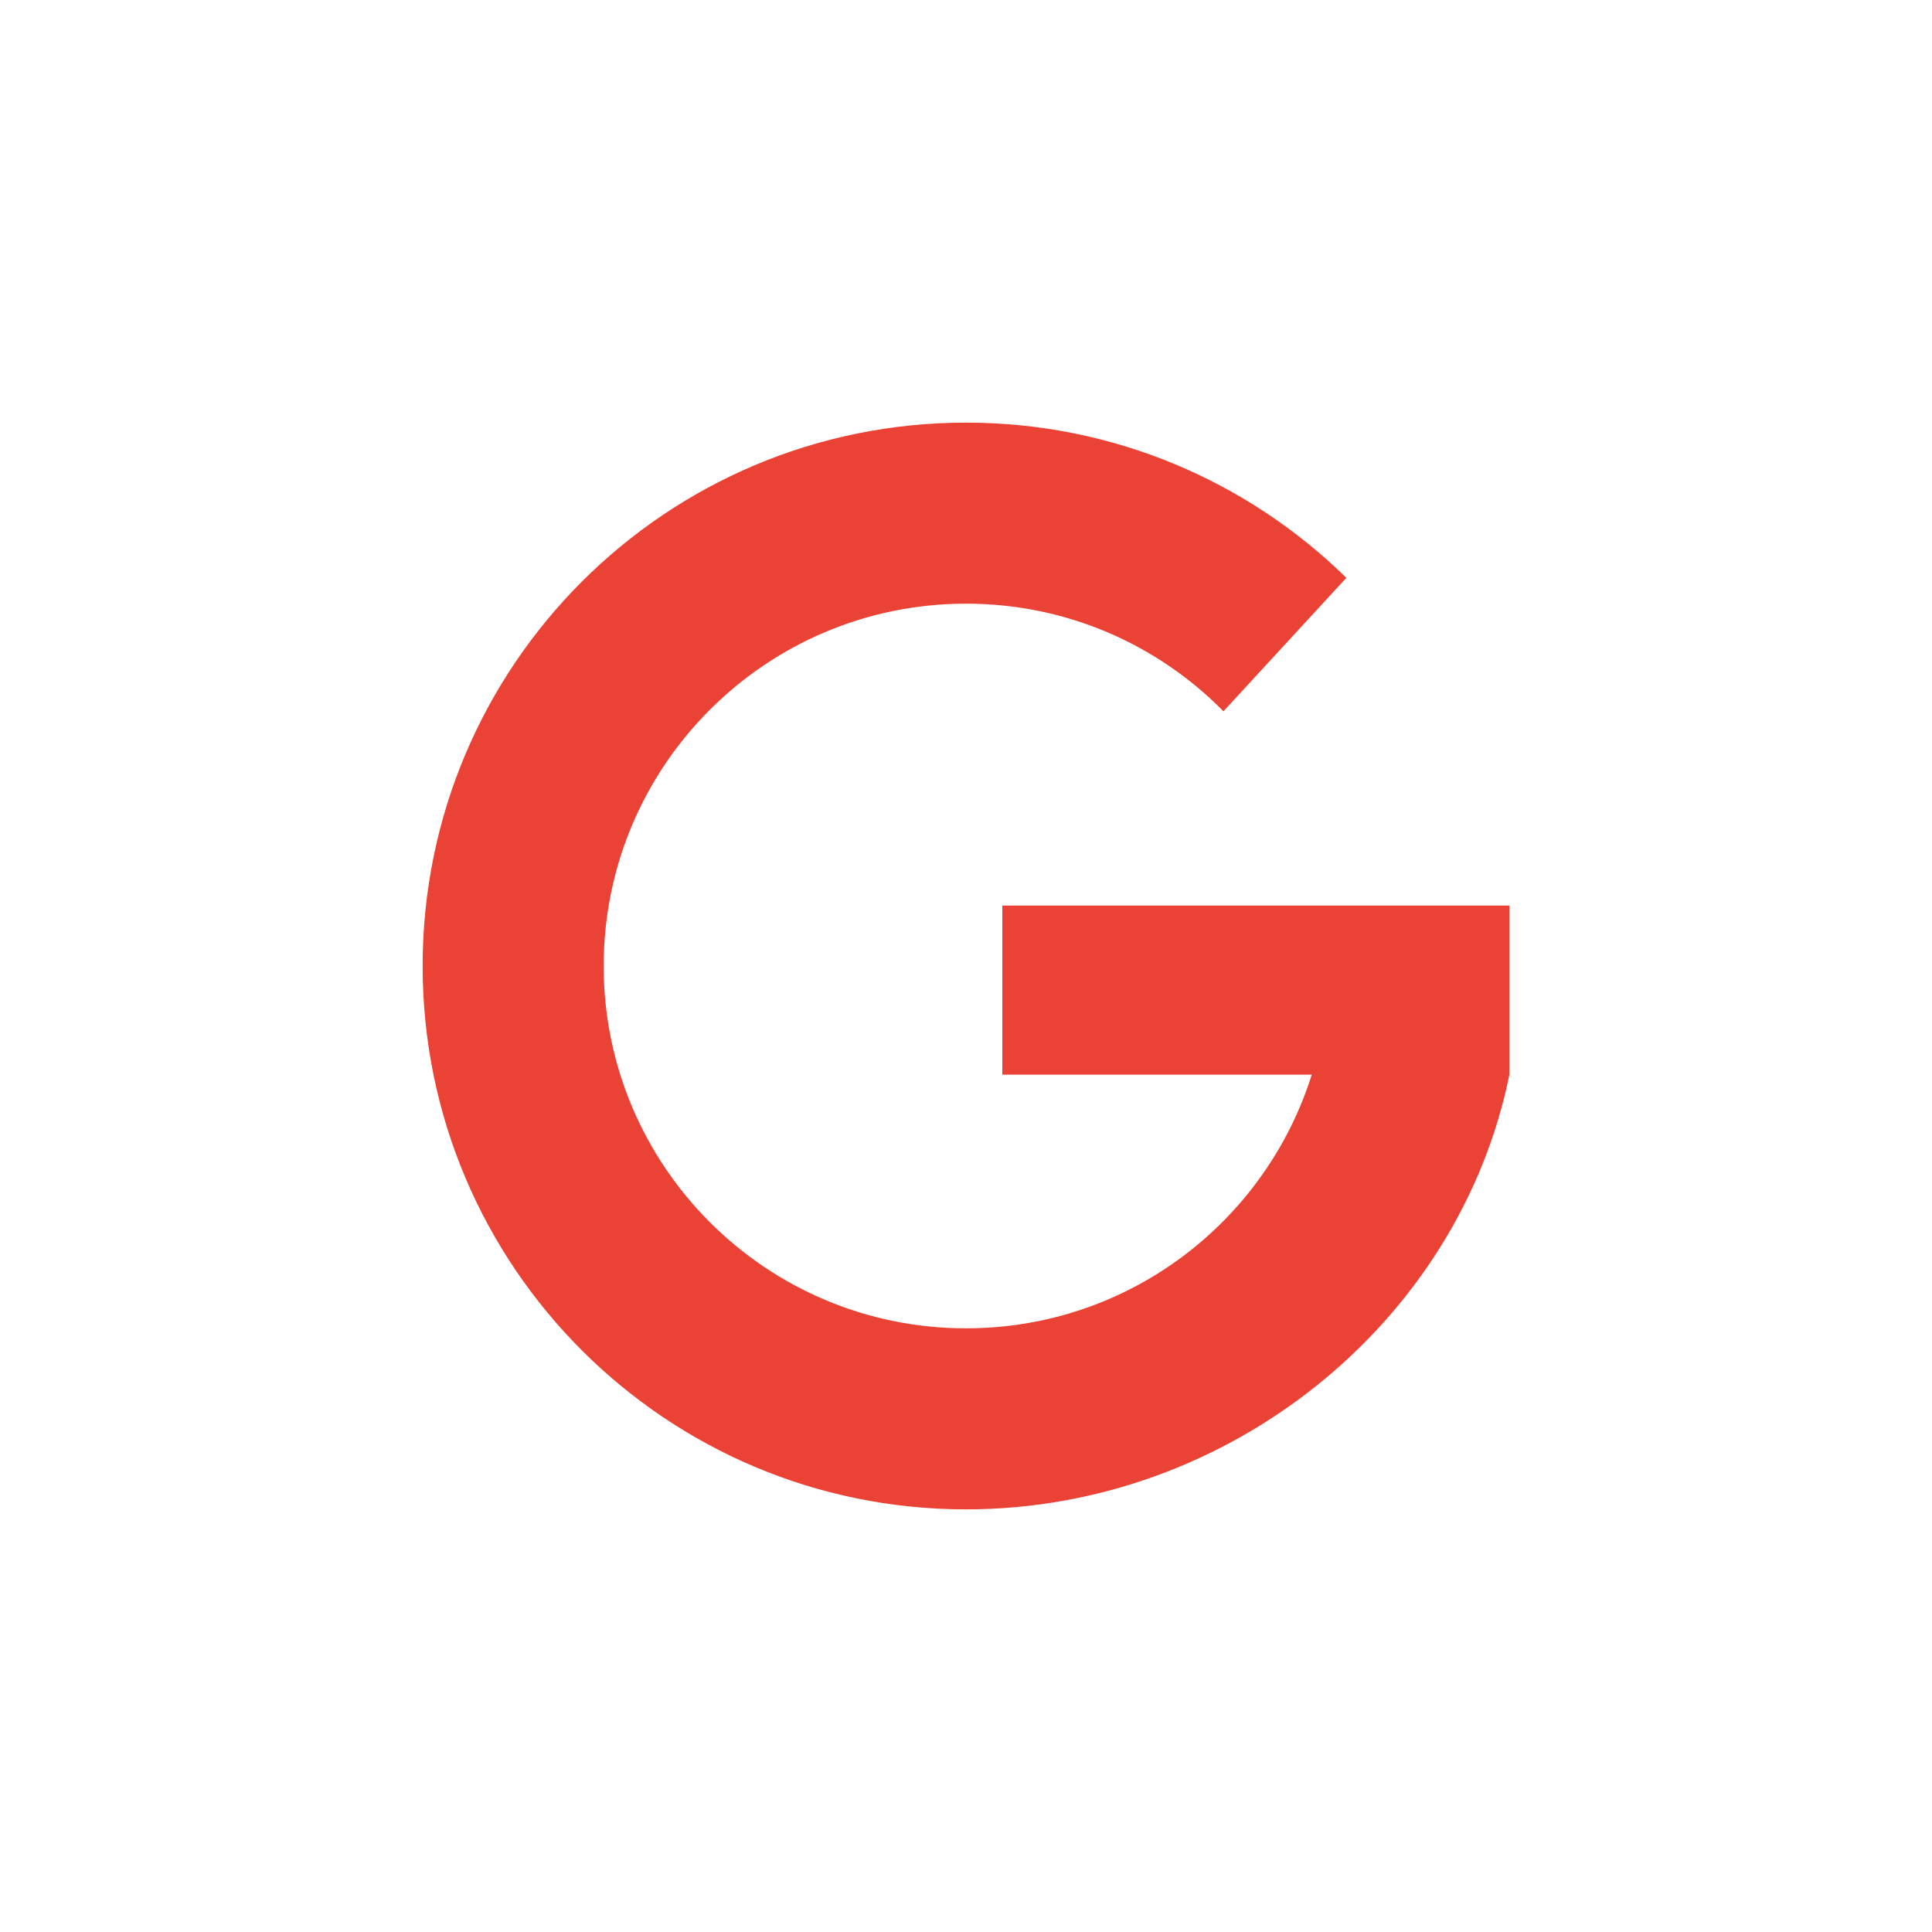
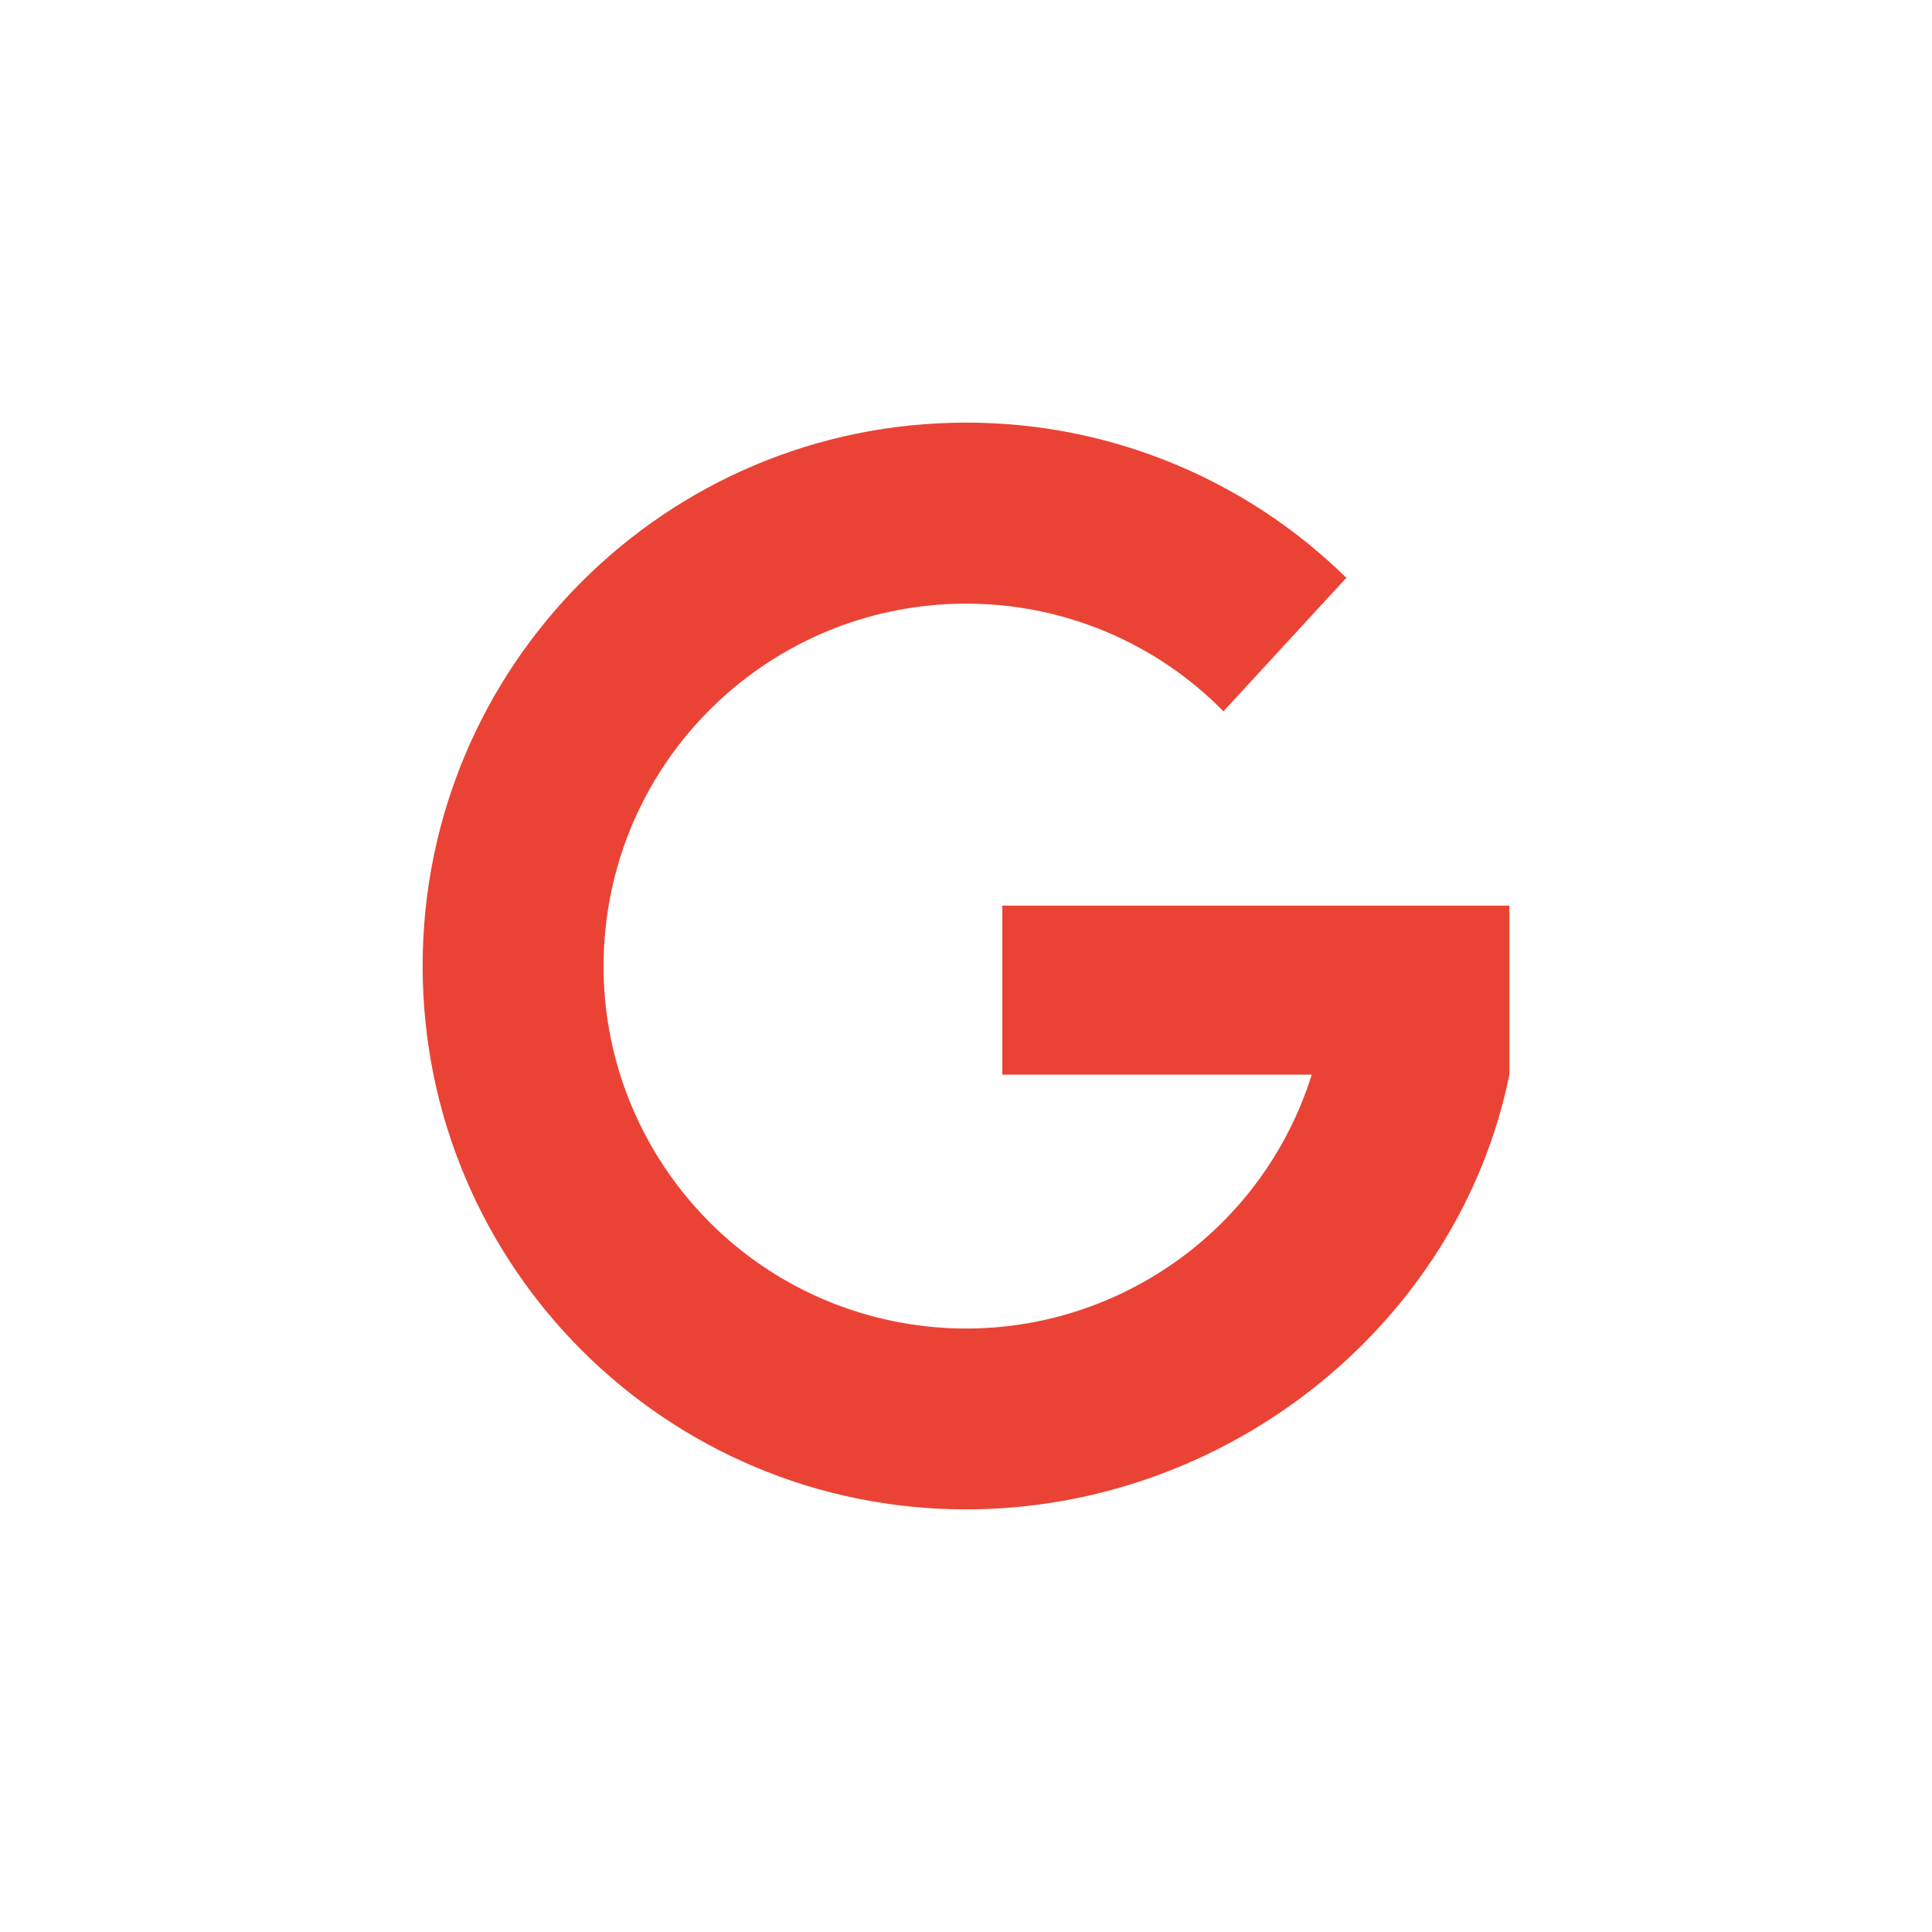
- <svg xmlns="http://www.w3.org/2000/svg" width="24" height="24" viewBox="0 0 24 24" fill="none">
-   <path d="M18.75 11.249H12.451V13.35H16.295C15.721 15.177 14.017 16.501 12 16.501C9.515 16.501 7.499 14.485 7.499 12C7.499 9.515 9.515 7.499 12 7.499C13.253 7.499 14.384 8.009 15.198 8.836L16.725 7.178C15.506 5.984 13.839 5.25 12 5.25C8.271 5.25 5.25 8.271 5.25 12C5.25 15.729 8.271 18.75 12 18.75C15.265 18.75 18.126 16.43 18.75 13.35V11.249Z" fill="#EA4335" />
+ <svg xmlns="http://www.w3.org/2000/svg" width="24" height="24" fill="none">
+   <path d="M18.75 11.25h-6.299v2.1h3.844A4.502 4.502 0 1112 7.499a4.47 4.47 0 013.198 1.337l1.527-1.658A6.729 6.729 0 0012 5.25c-3.73 0-6.75 3.02-6.75 6.75s3.02 6.75 6.75 6.75c3.265 0 6.126-2.32 6.75-5.4v-2.1z" fill="#EA4335" />
</svg>
